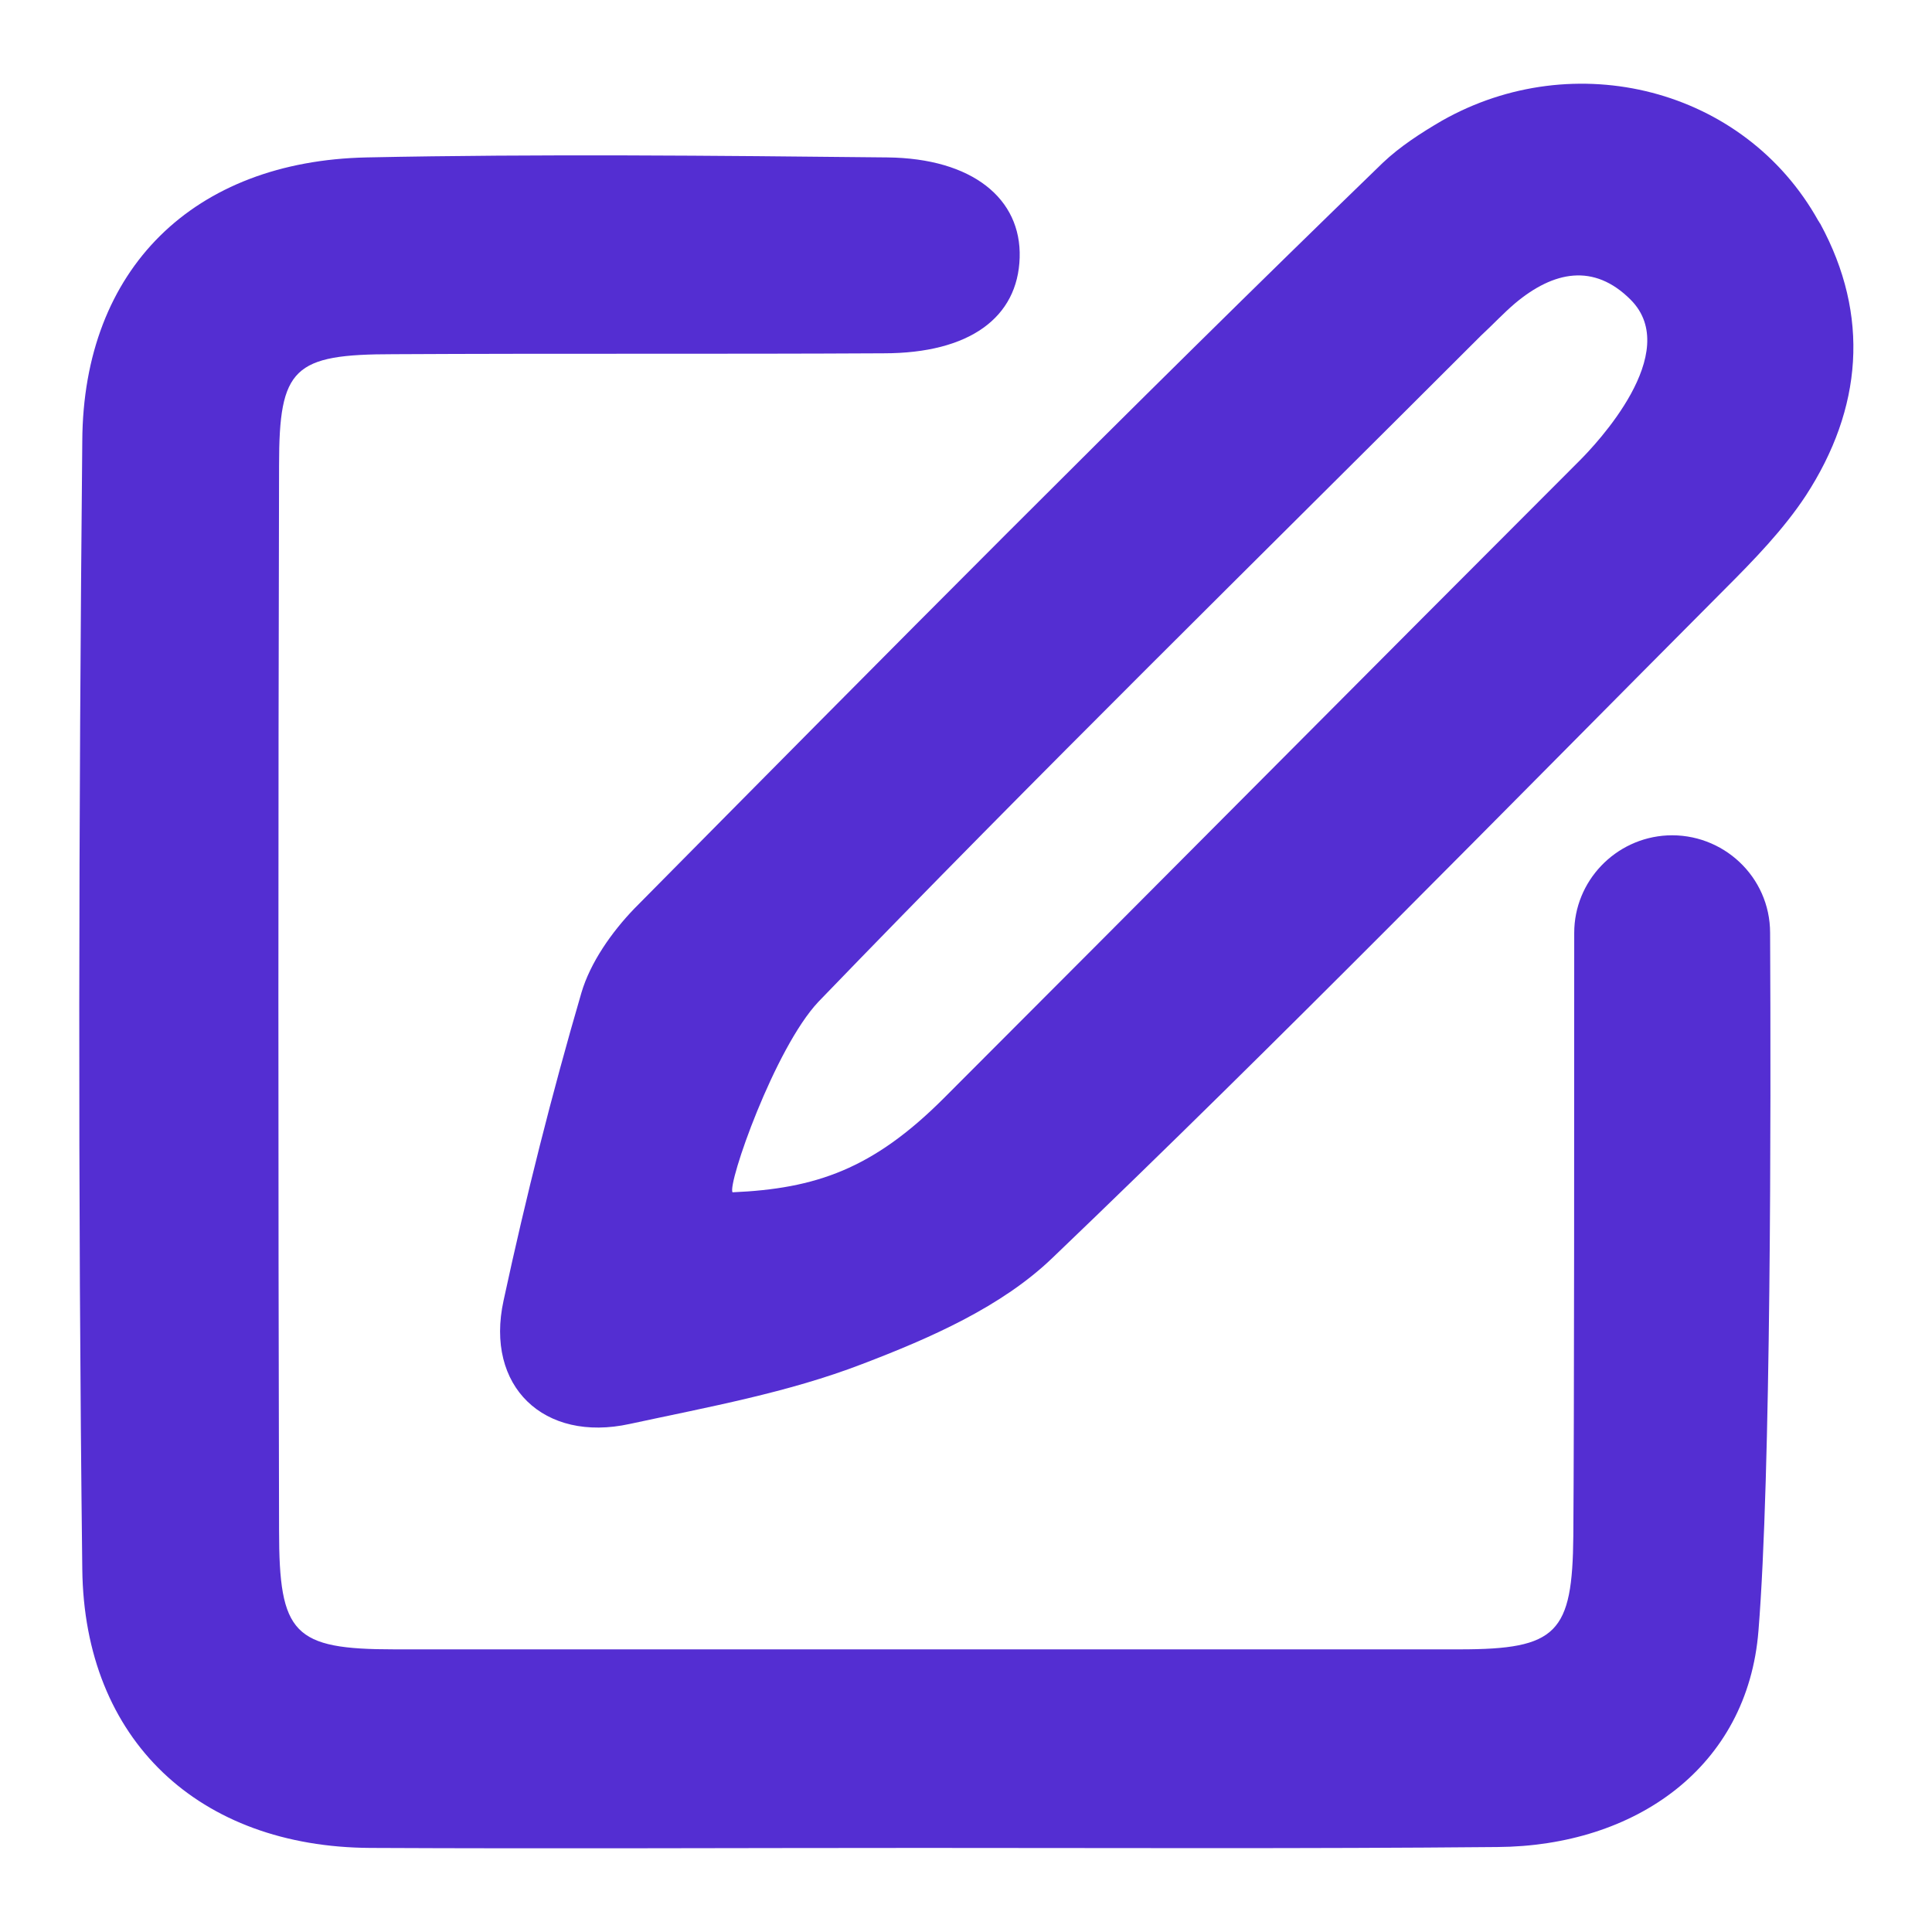
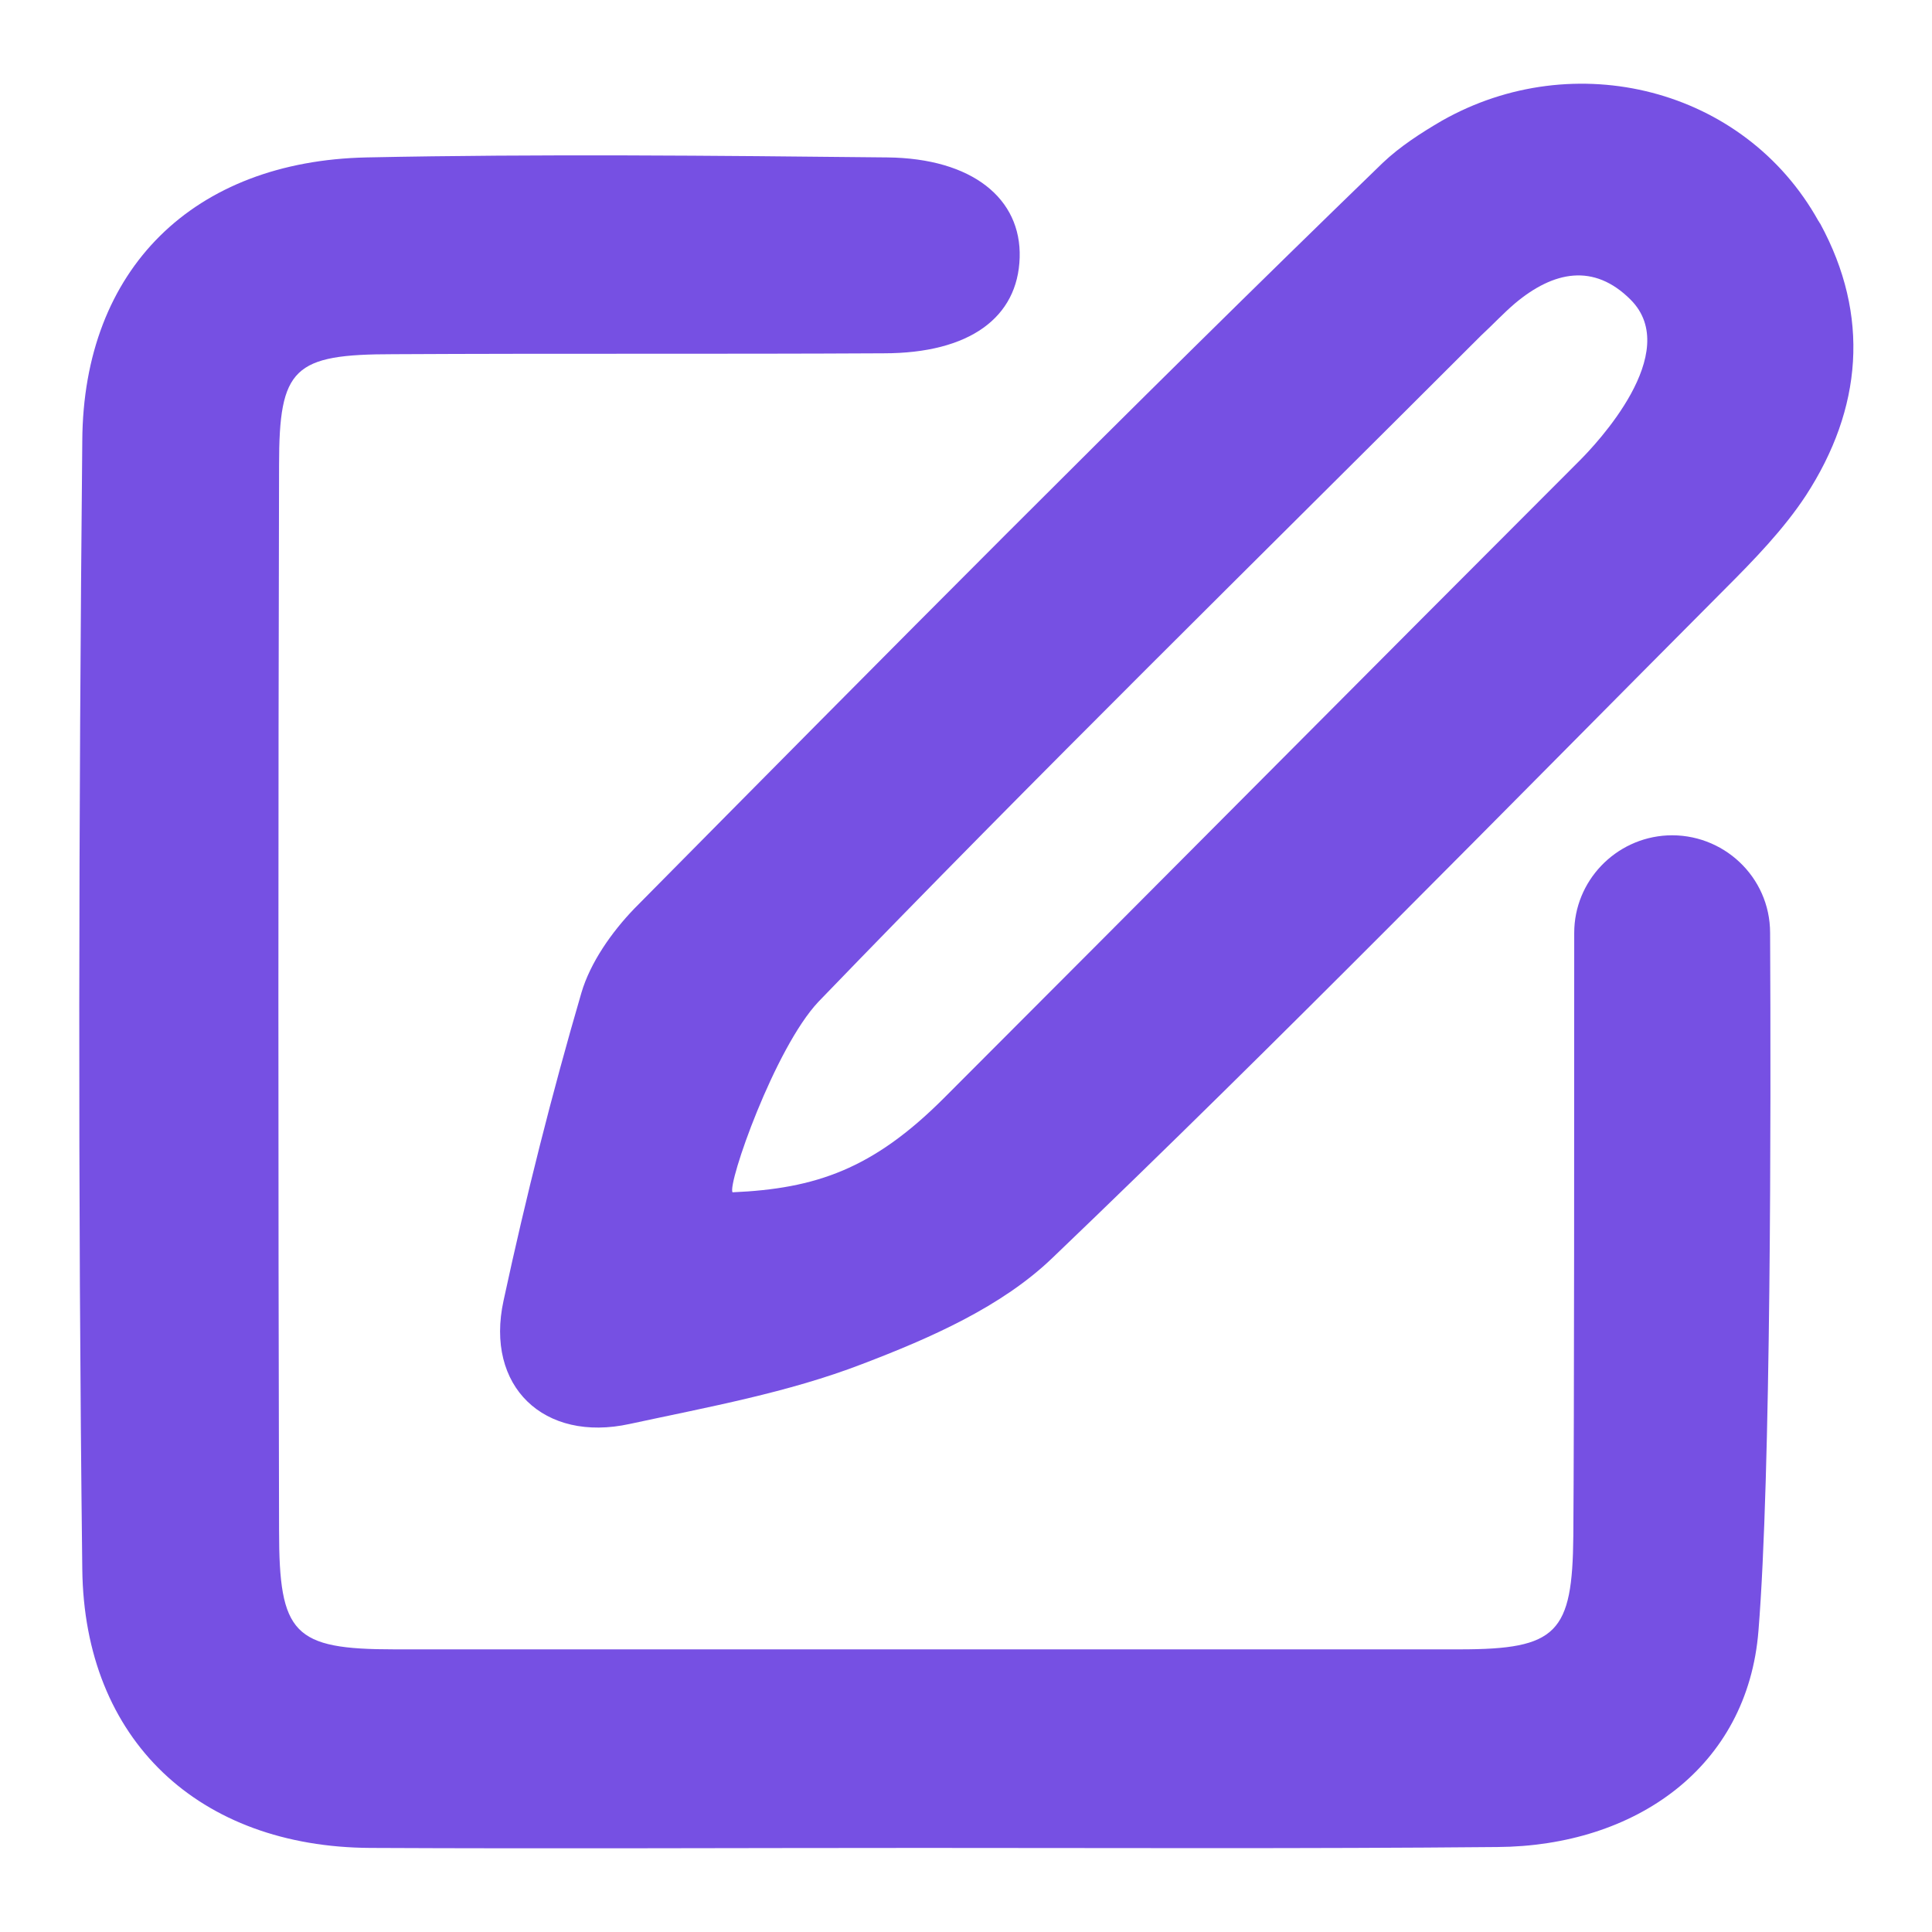
<svg xmlns="http://www.w3.org/2000/svg" version="1.1" id="Objects" x="0px" y="0px" viewBox="0 0 216 216" style="enable-background:new 0 0 216 216;" xml:space="preserve">
  <style type="text/css">
- 	.st0{fill:#542ED2;}
+ 	.st0{fill:#7650e3;}
</style>
  <g>
    <path class="st0" d="M103.1,206.6c-20.6,0-41.2,0.1-61.7,0c-19.1-0.1-32-12-32.2-31.2c-0.5-42-0.4-84.1,0-126.1   C9.3,30,21.7,18,41,17.6c19.4-0.4,38.8-0.2,58.2,0c9.5,0.1,15,4.6,14.8,11.2c-0.2,6.7-5.6,10.7-15.2,10.7   c-18.3,0.1-36.5,0-54.8,0.1c-11.2,0-12.8,1.5-12.8,12.4c-0.1,39.7-0.1,79.4,0,119.1c0,11.6,1.6,13.3,12.9,13.3   c39.7,0,79.4,0,119.1,0c10.9,0,12.6-1.8,12.7-12.7c0.1-13.1,0.1-49.4,0.1-67.4c0-5.8,4.6-10.6,10.4-10.9l0,0   c6.2-0.3,11.5,4.6,11.5,10.9c0.1,20,0.1,60.7-1.3,78c-1.2,15.3-13.8,24.1-29.2,24.2C145.9,206.7,124.5,206.6,103.1,206.6z" />
    <path class="st0" d="M161.2,13.5c14.8-8.4,33.8-3.7,42.1,11.2c0.1,0.1,0.1,0.2,0.2,0.3c5.6,10.3,4.7,20.7-1.6,30.4   c-2.5,3.8-5.8,7.2-9.1,10.5c-24.9,25-49.6,50.3-75.1,74.7c-5.7,5.5-13.7,9-21.3,11.9c-8.3,3.2-17.2,4.8-26,6.7   c-9.6,2.1-16.2-4.2-14.1-13.8c2.5-11.6,5.4-23.1,8.7-34.4c1-3.4,3.4-6.8,5.9-9.4c27.7-28,55.4-56,83.7-83.4   C156.5,16.4,158.8,14.9,161.2,13.5z M81.9,133.3c9.3-0.4,15.7-2.6,23.6-10.5c23.7-23.7,47.4-47.6,71.1-71.3   c1.8-1.8,11.6-12.1,5.7-18c-4.1-4.1-8.6-3.2-12.9,0.4c-1.3,1.1-2.5,2.4-3.8,3.6c-24.8,24.8-49.8,49.3-74.1,74.5   C86.6,117.2,81.3,132.4,81.9,133.3z" />
  </g>
</svg>
